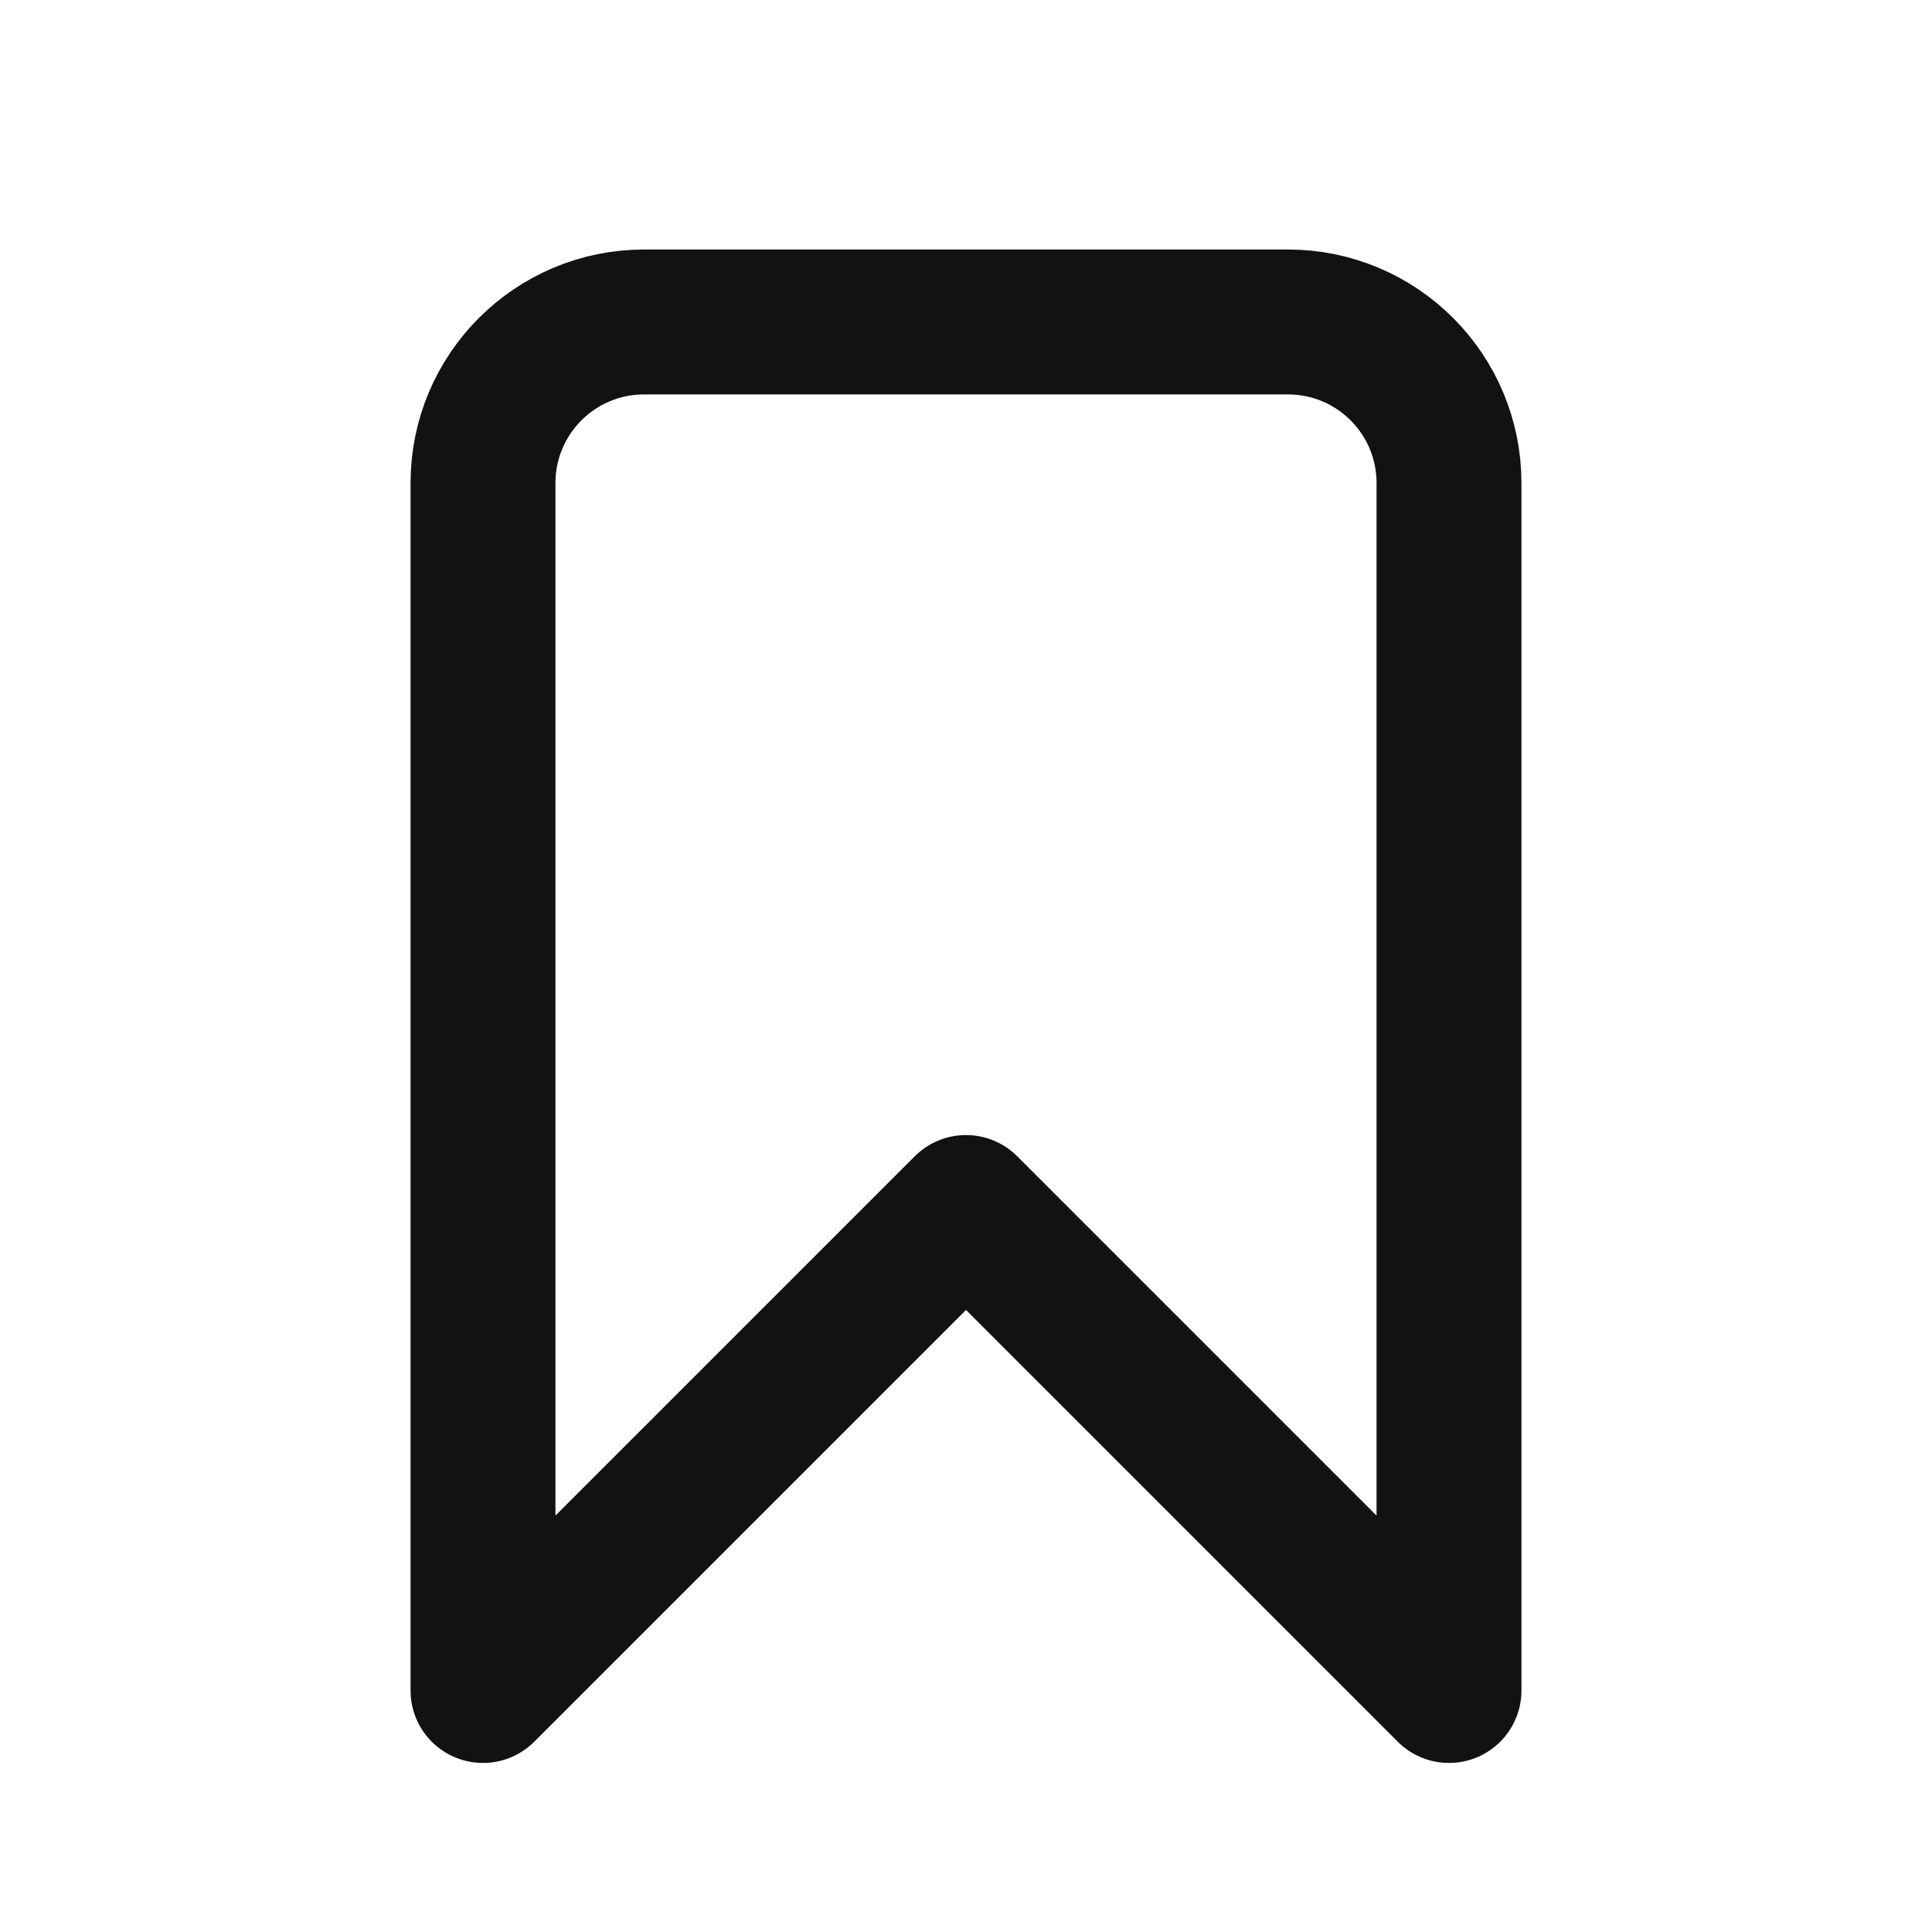
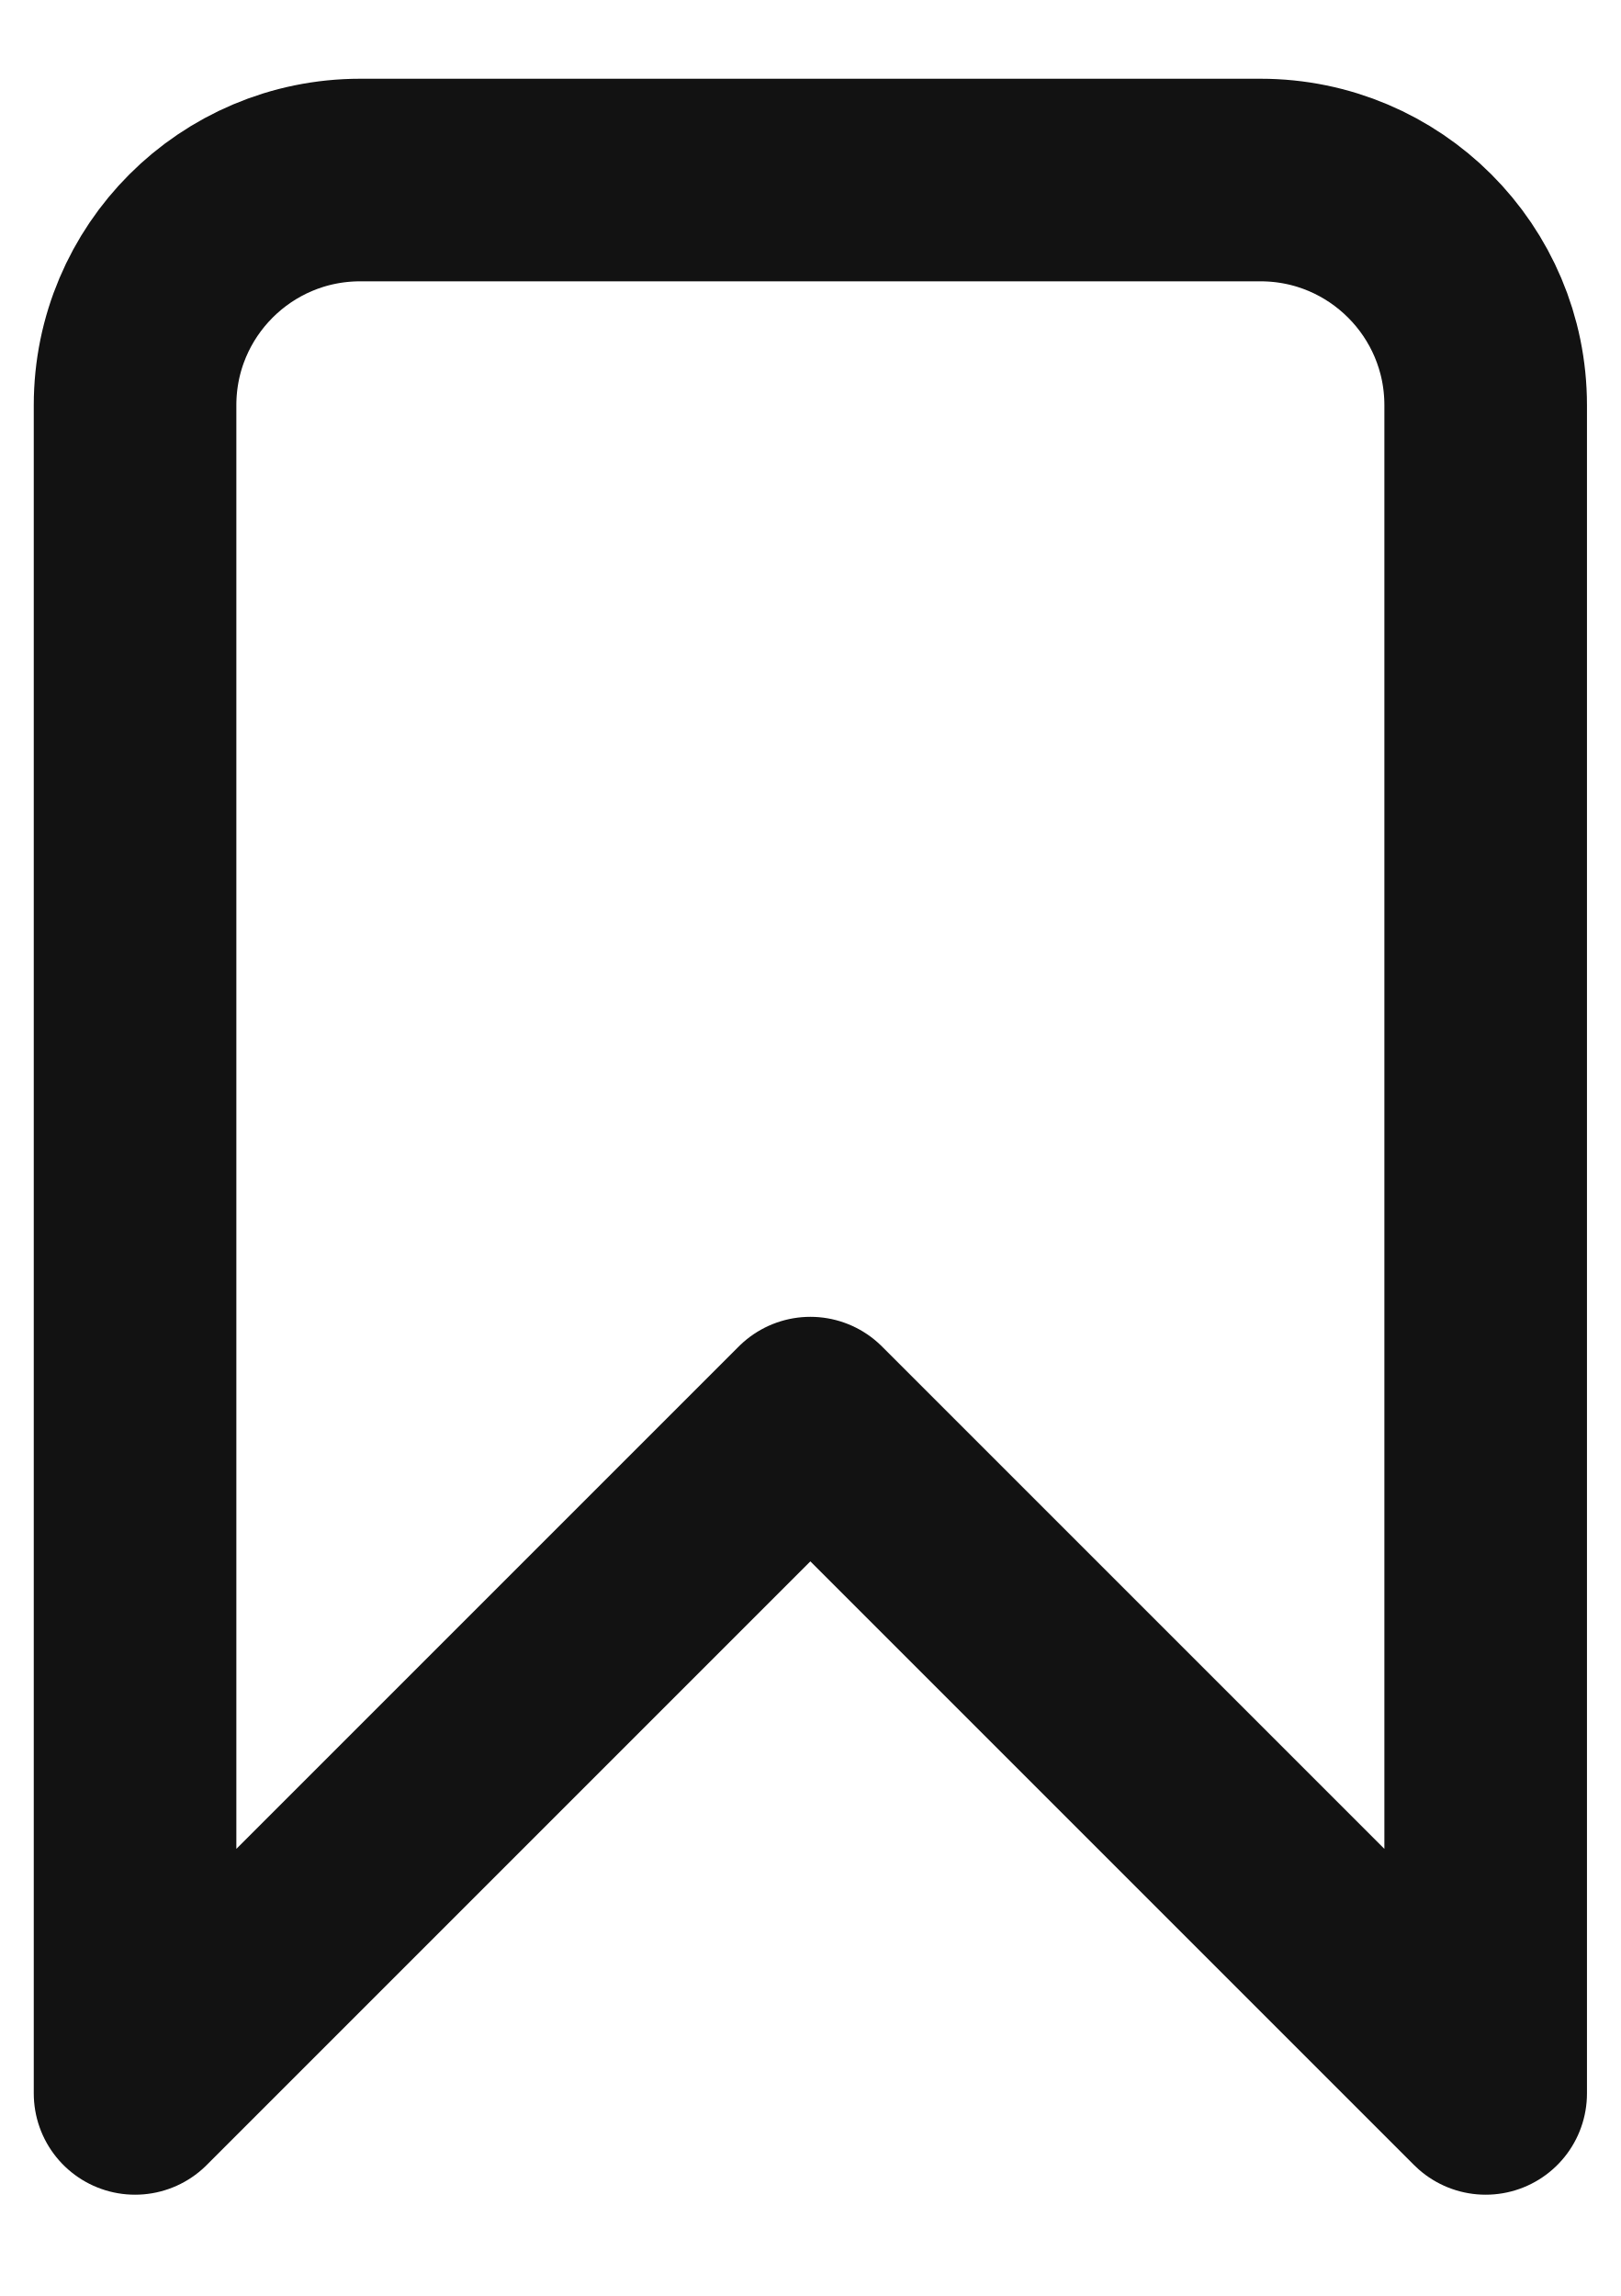
- <svg xmlns="http://www.w3.org/2000/svg" width="20" height="20" viewBox="0 0 20 20" fill="none">
-   <path d="M5 5C5 4.08 5.746 3.333 6.667 3.333H13.333C14.254 3.333 15 4.08 15 5V17.5L10 12.5L5 17.5V5Z" stroke="#121212" stroke-width="1.5" stroke-linecap="round" stroke-linejoin="round" />
+ <svg xmlns="http://www.w3.org/2000/svg" width="12" height="17" viewBox="0 0 12 17" fill="none">
+   <path d="M1 3C1 2.08 1.746 1.333 2.667 1.333H9.333C10.254 1.333 11 2.08 11 3V15.5L6 10.5L1 15.5V3Z" stroke="#121212" stroke-width="1.5" stroke-linecap="round" stroke-linejoin="round" />
</svg>
